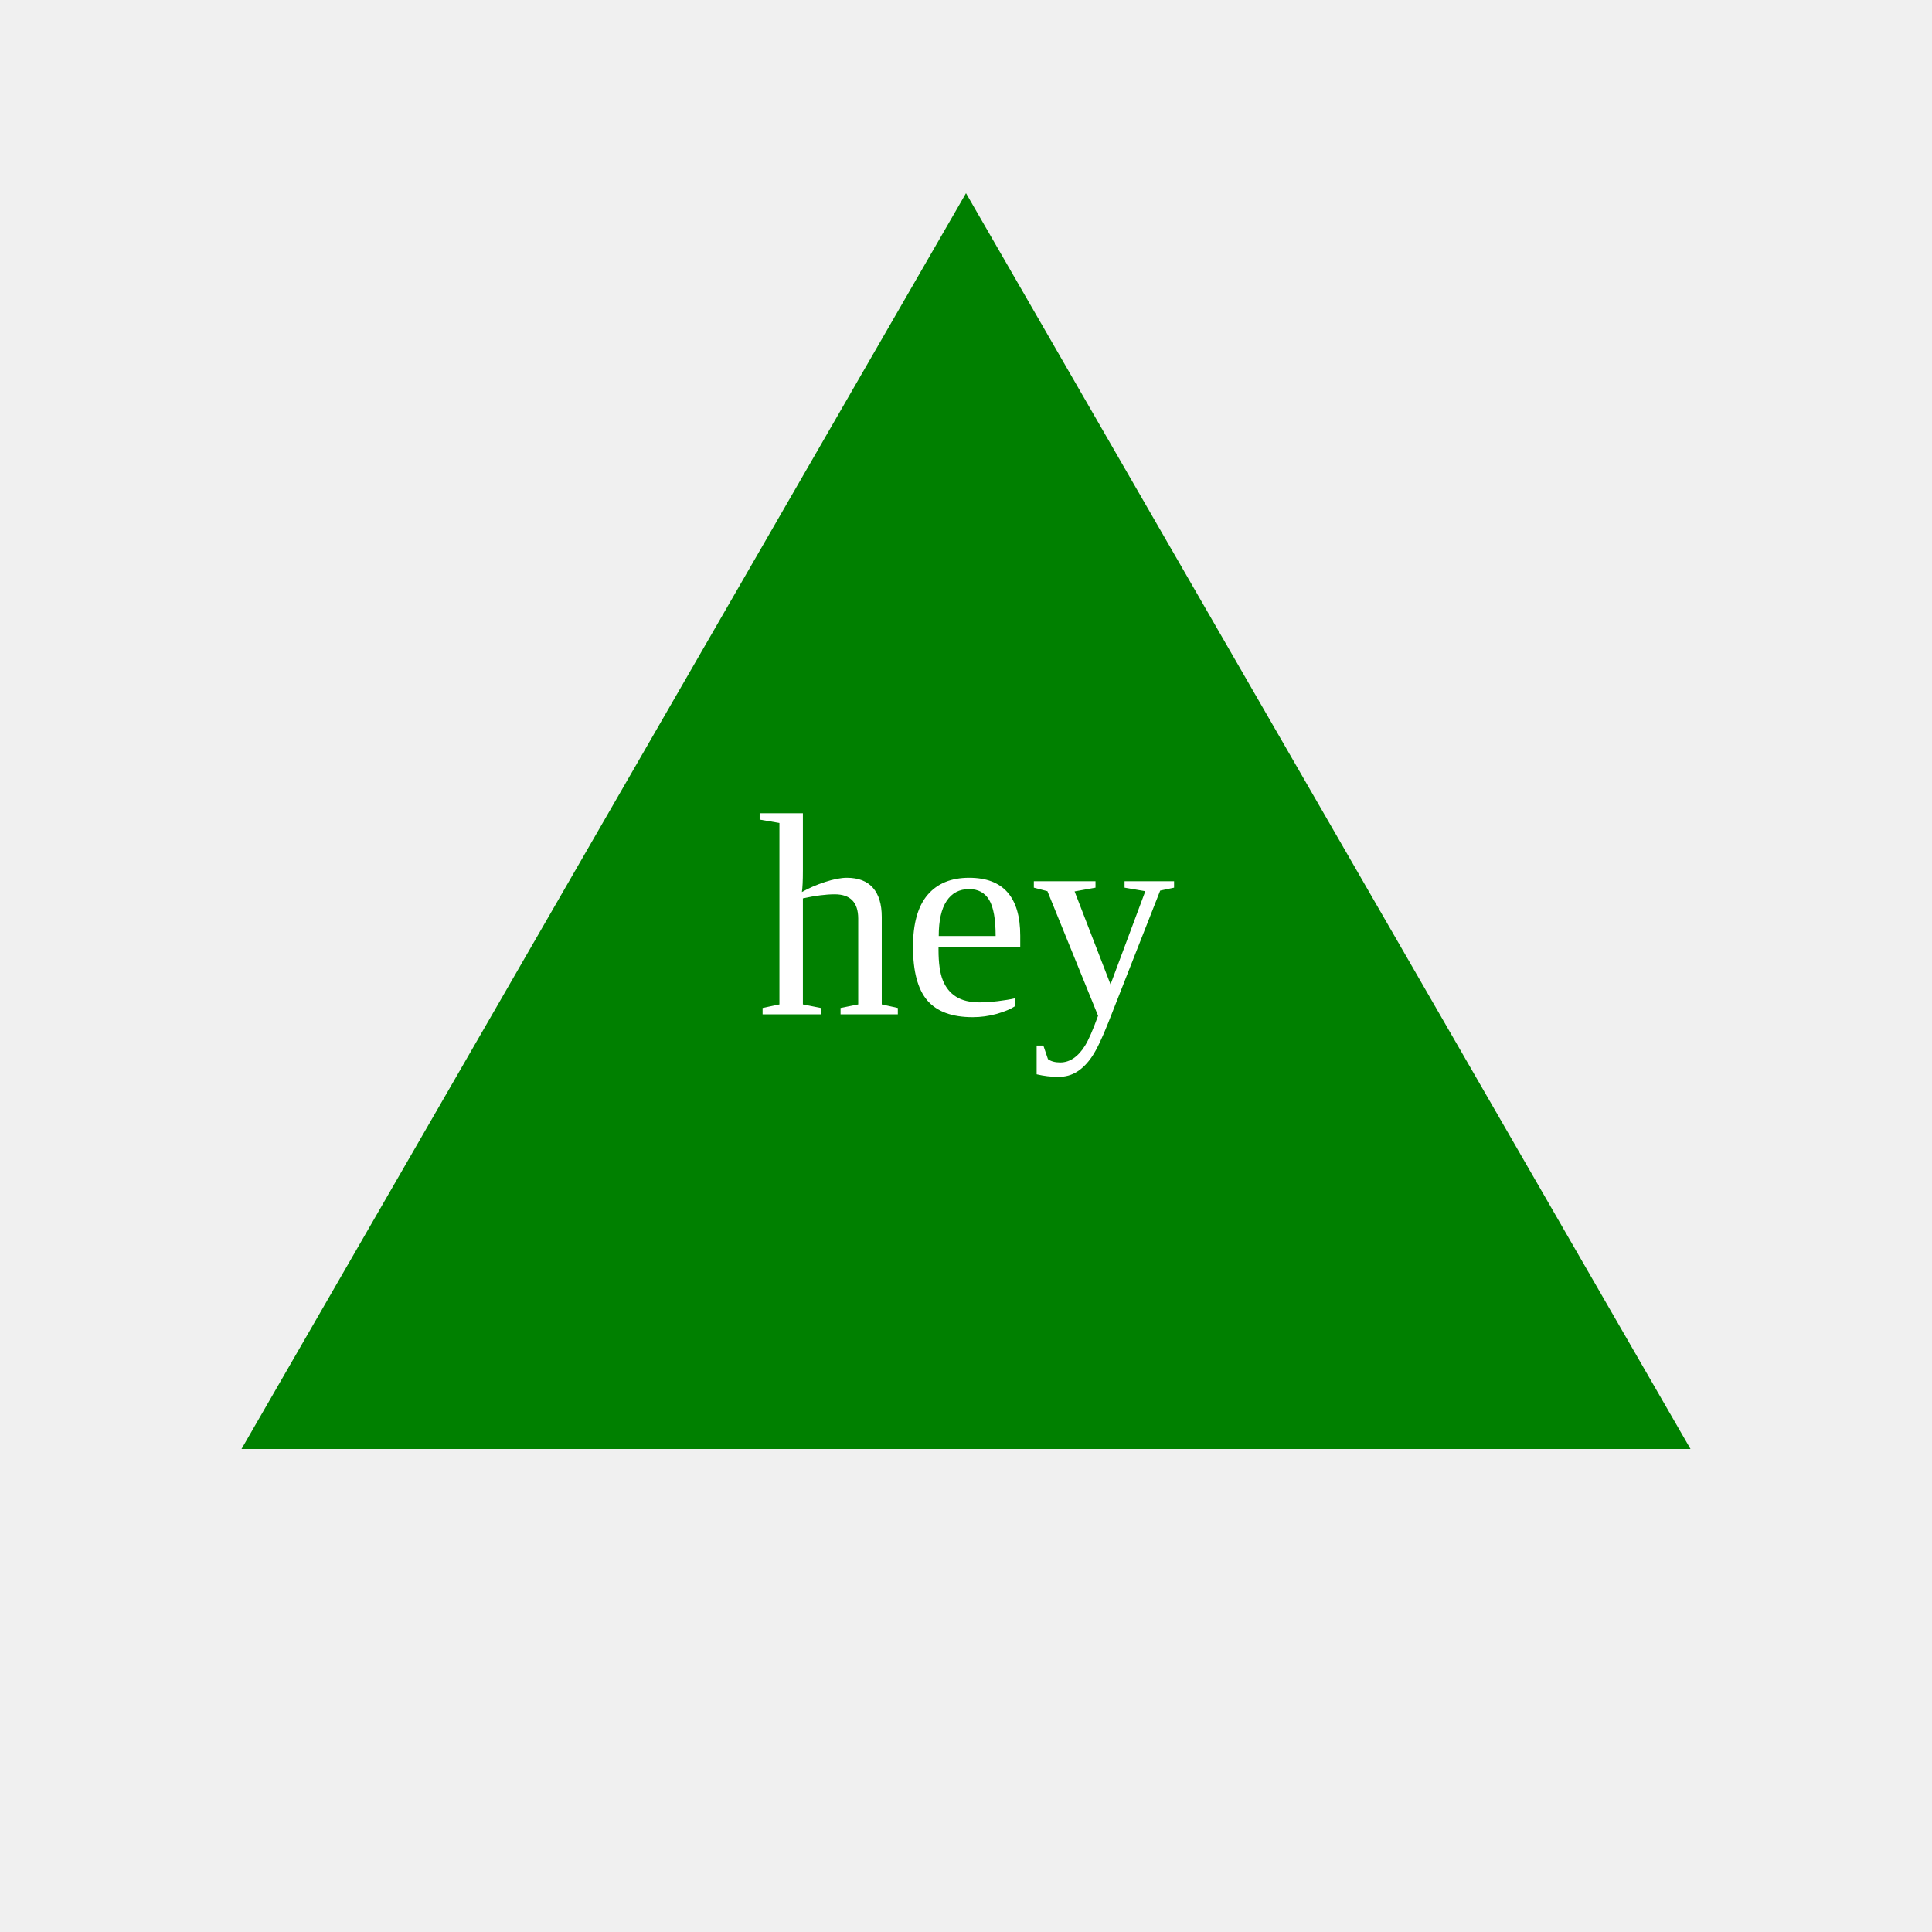
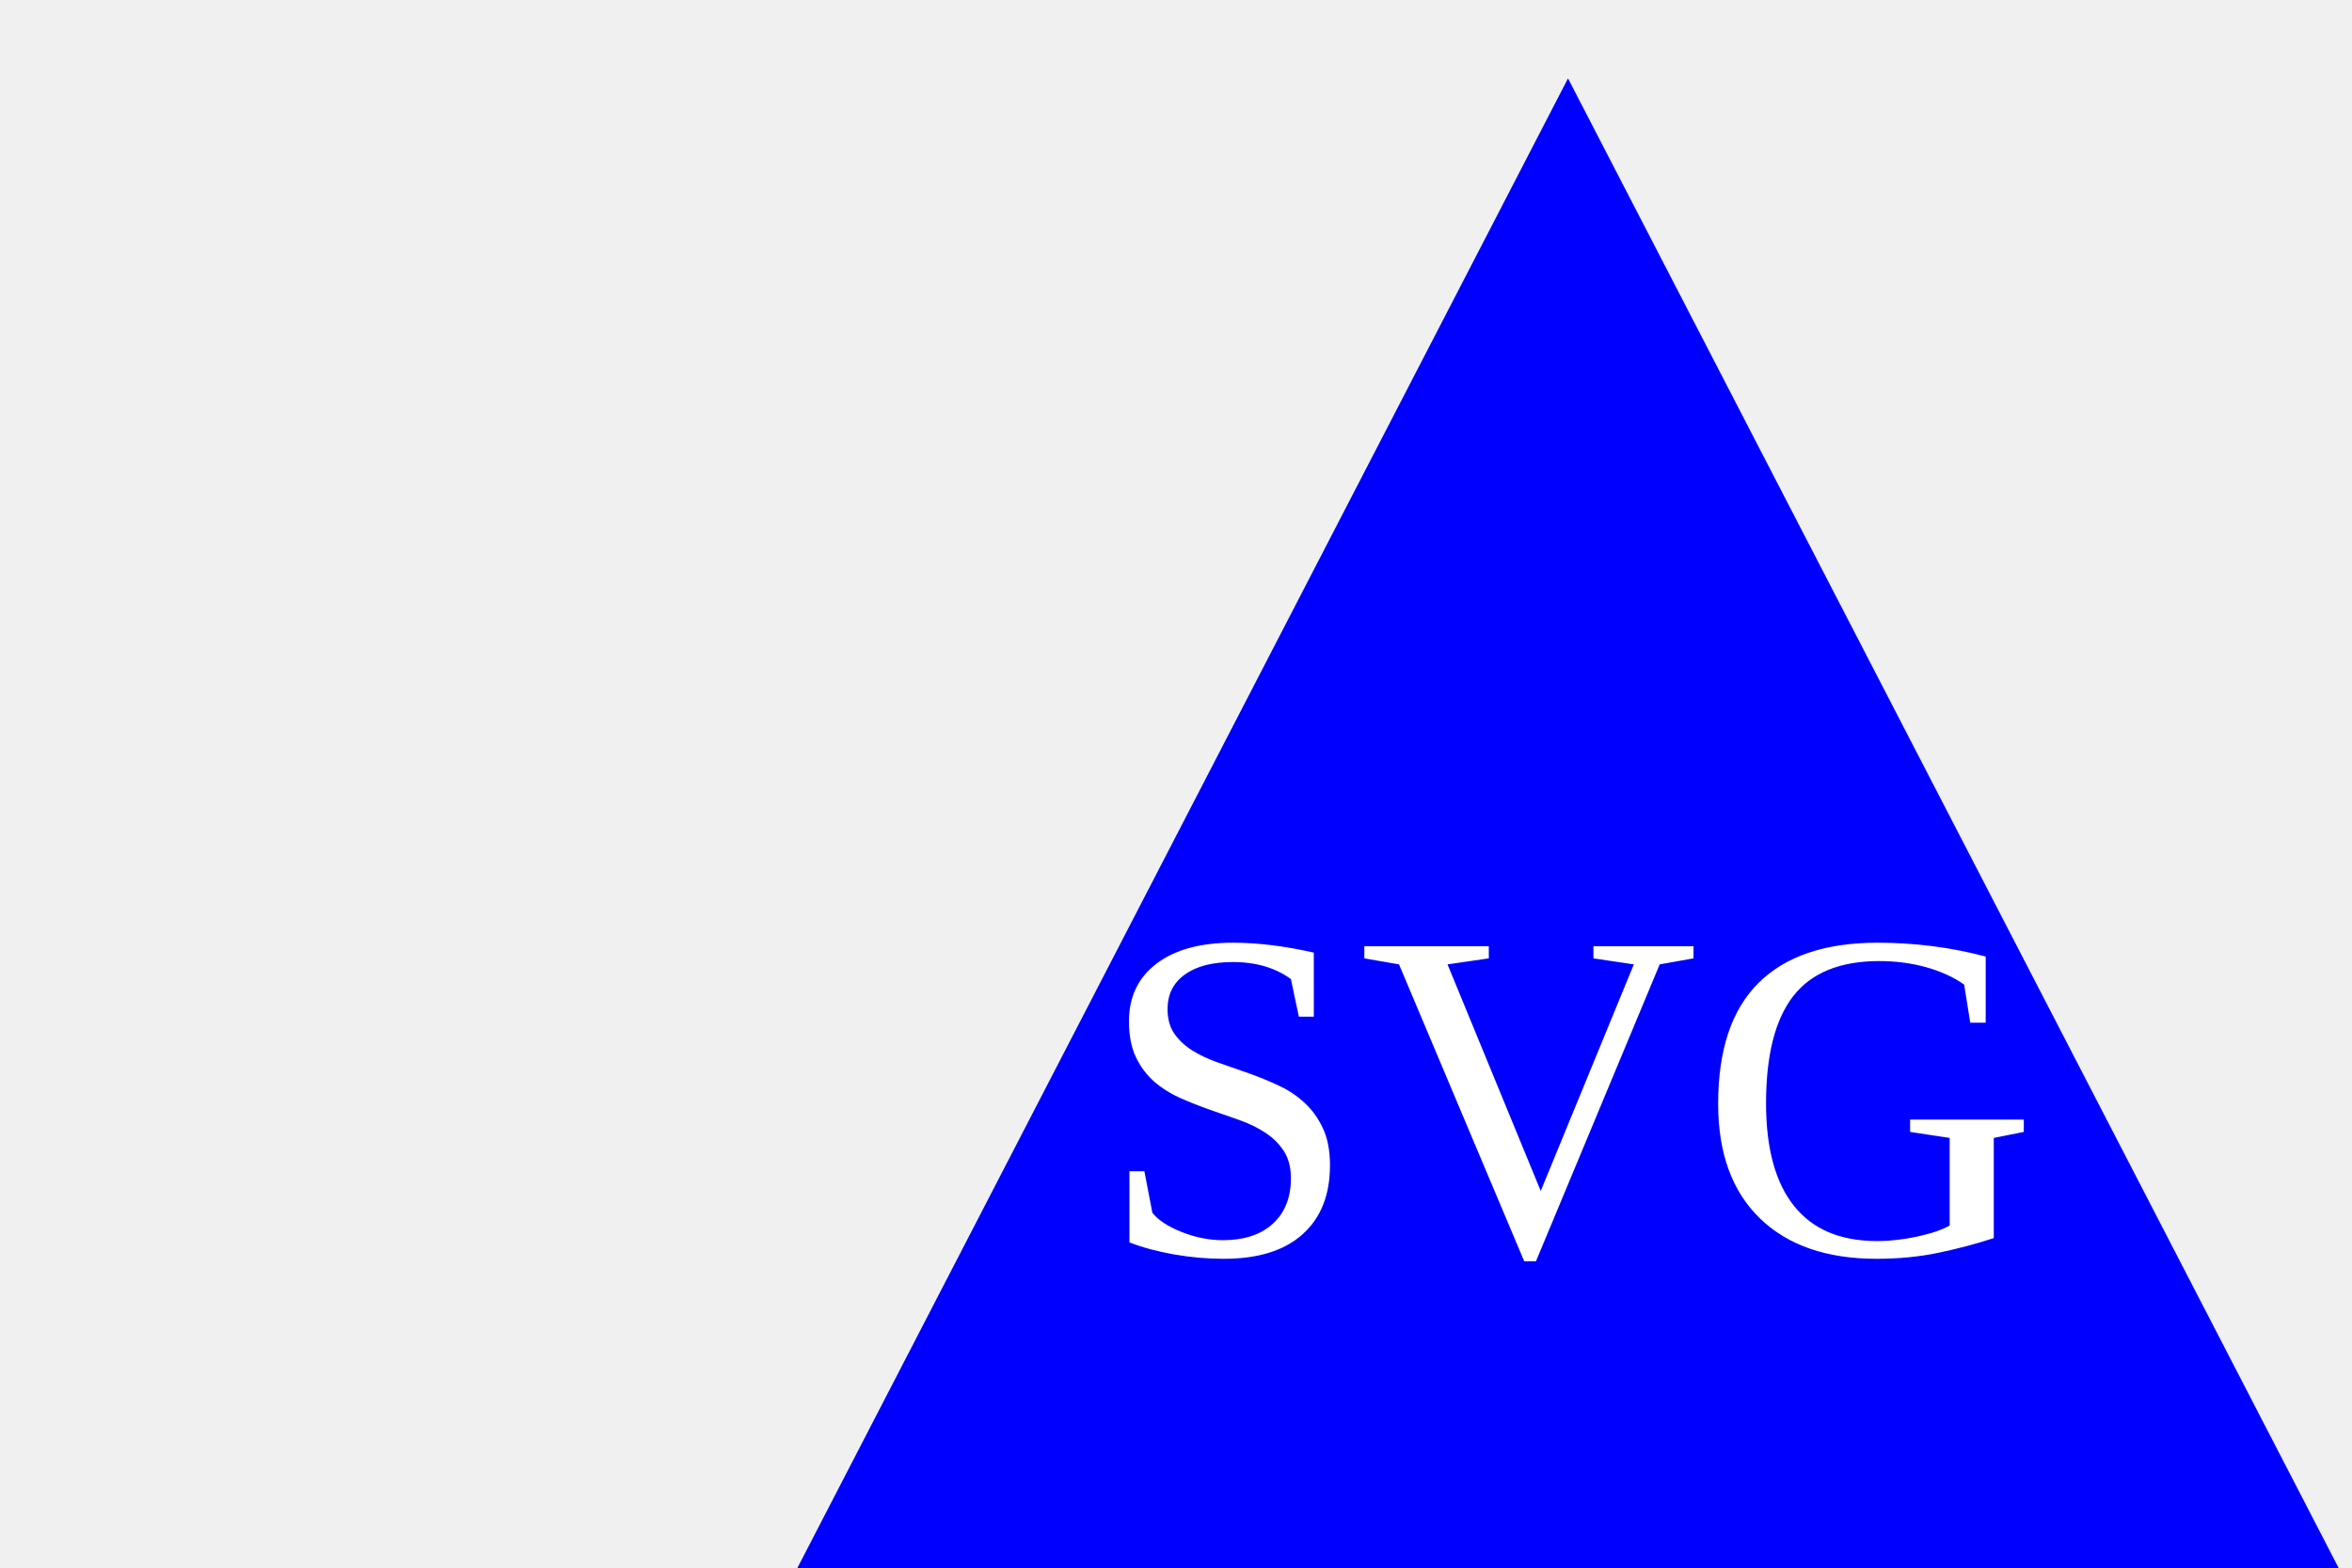
- <svg xmlns="http://www.w3.org/2000/svg" version="1.1" width="400" height="400">
-   <polygon points="200,40 350,300 50,300" fill="green" />
-   <text x="200" y="210" font-size="60" text-anchor="middle" fill="white">hey</text>
+ <svg xmlns="http://www.w3.org/2000/svg" version="1.1" width="300" height="200">
+   <polygon points="200,10 350,300 50,300" fill="blue" />
+   <text x="200" y="160" font-size="60" text-anchor="middle" fill="white">SVG</text>
</svg>
